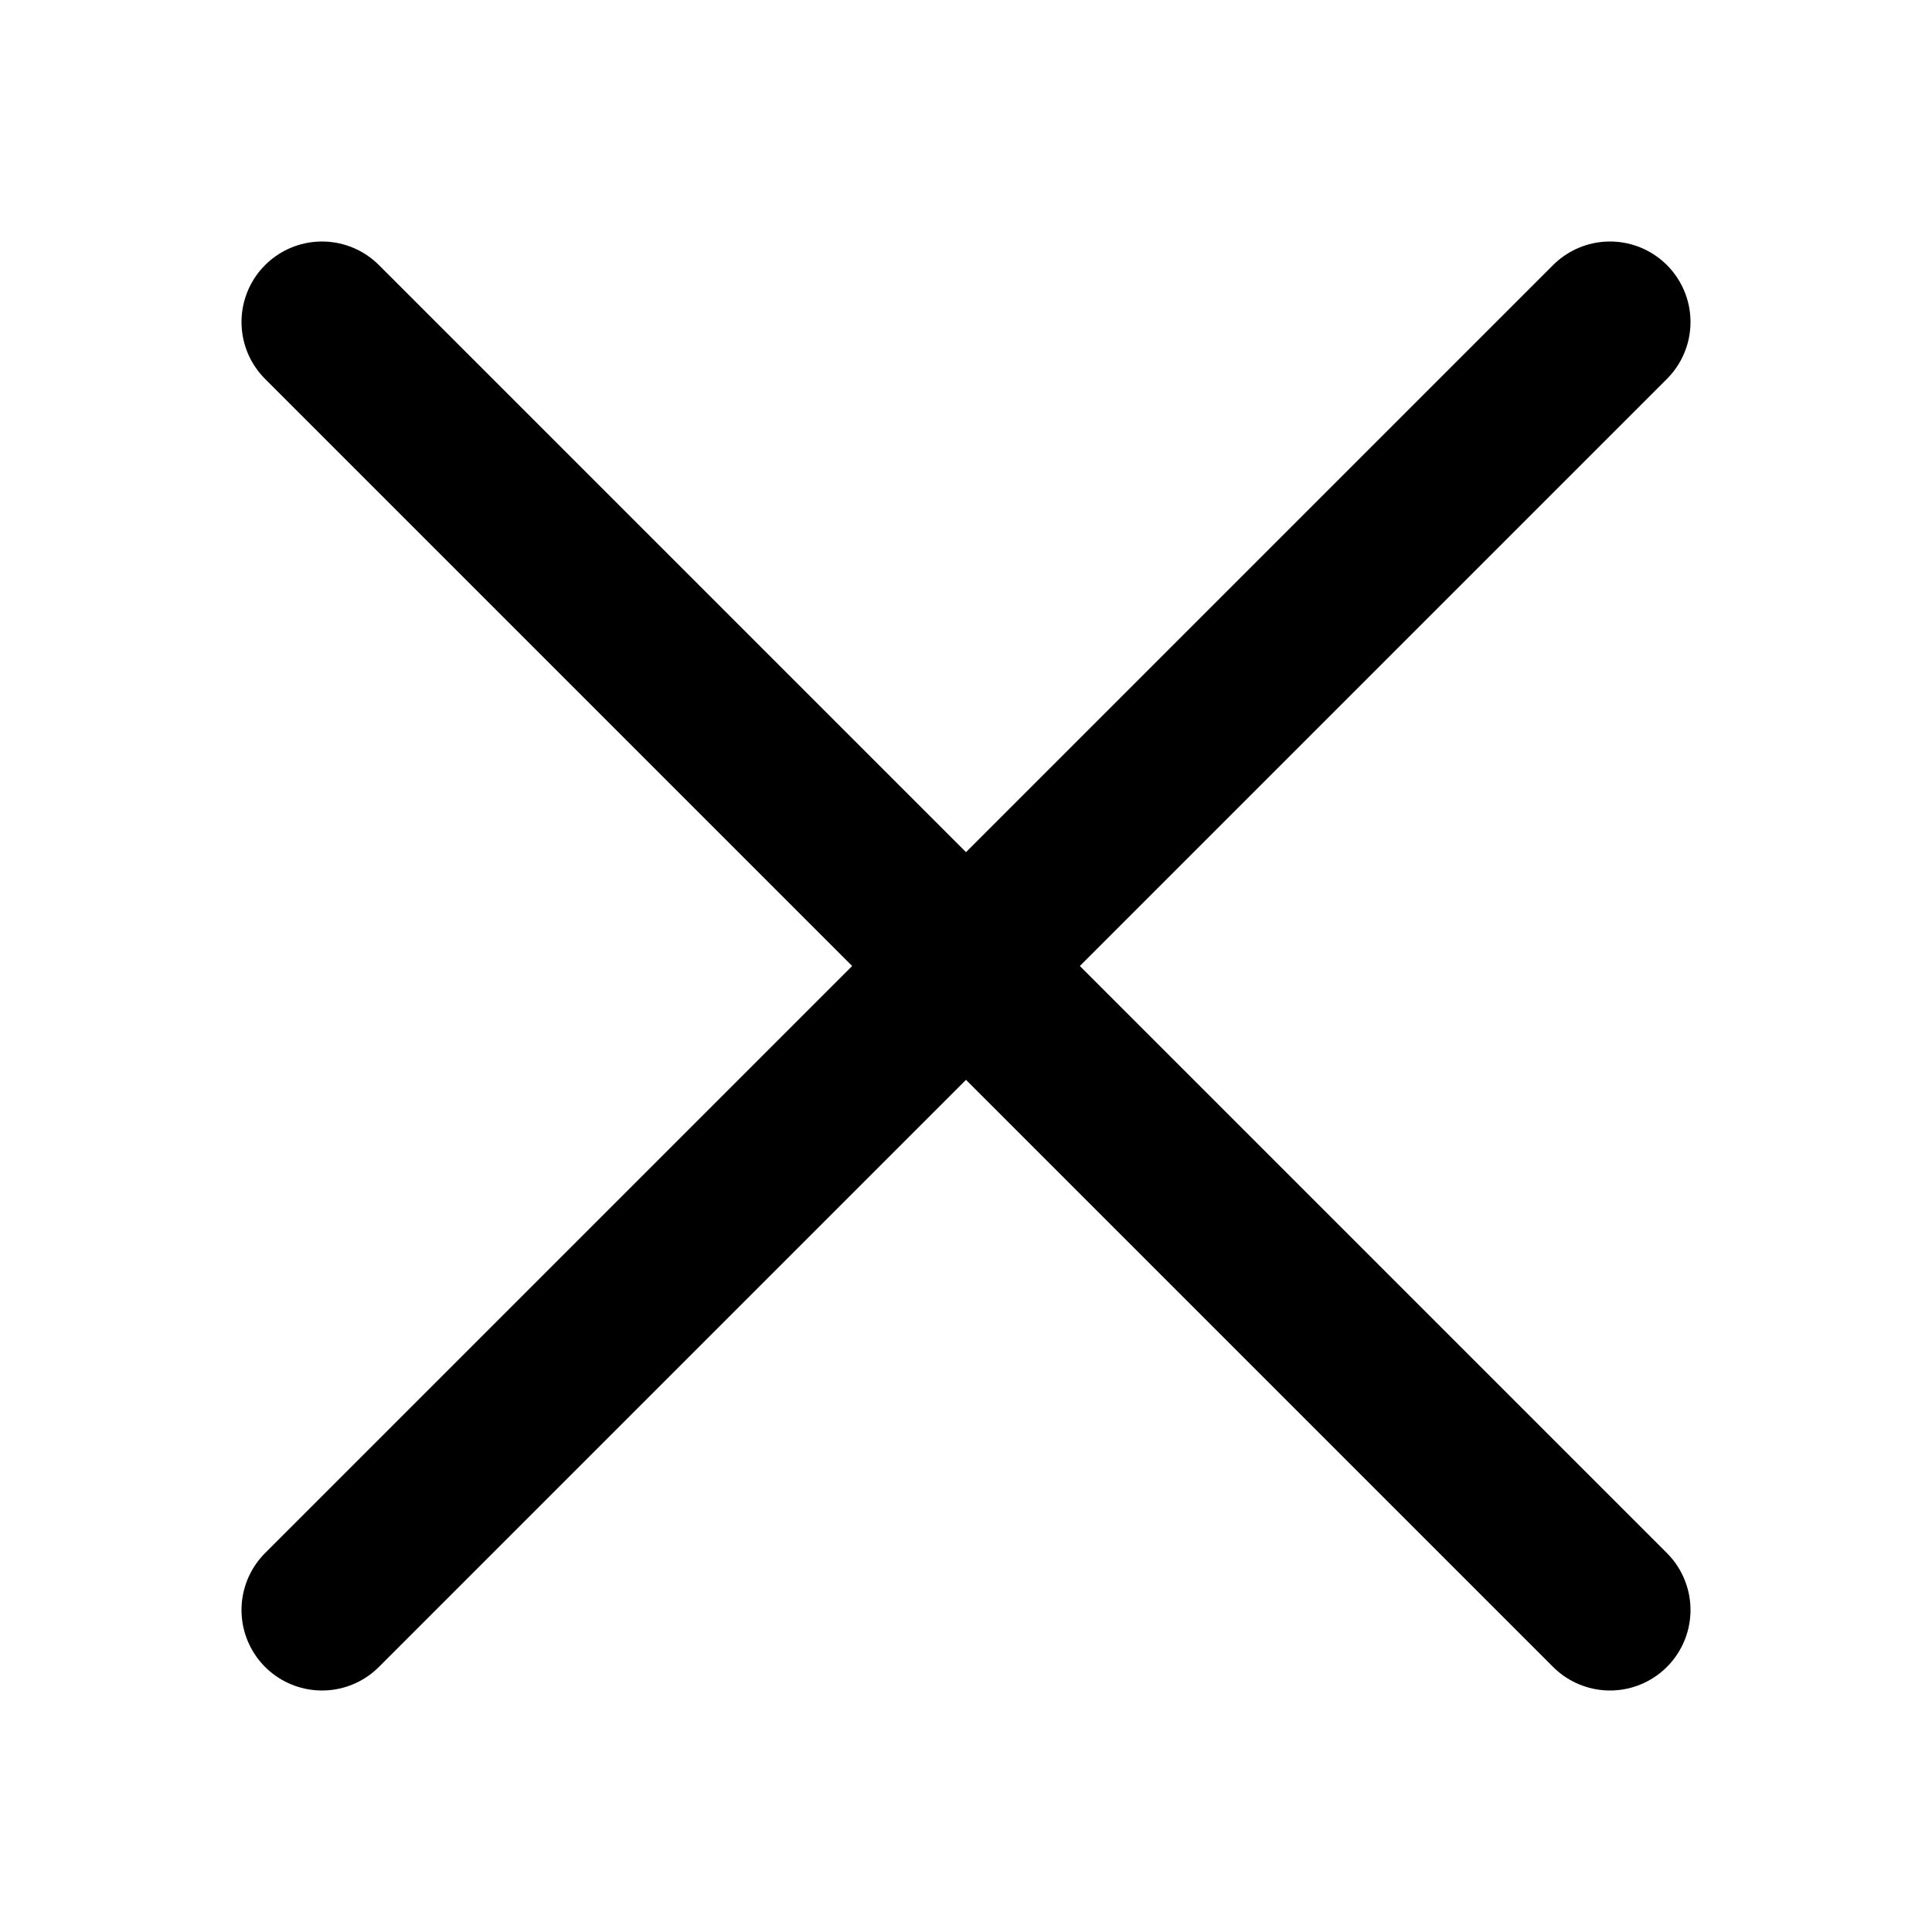
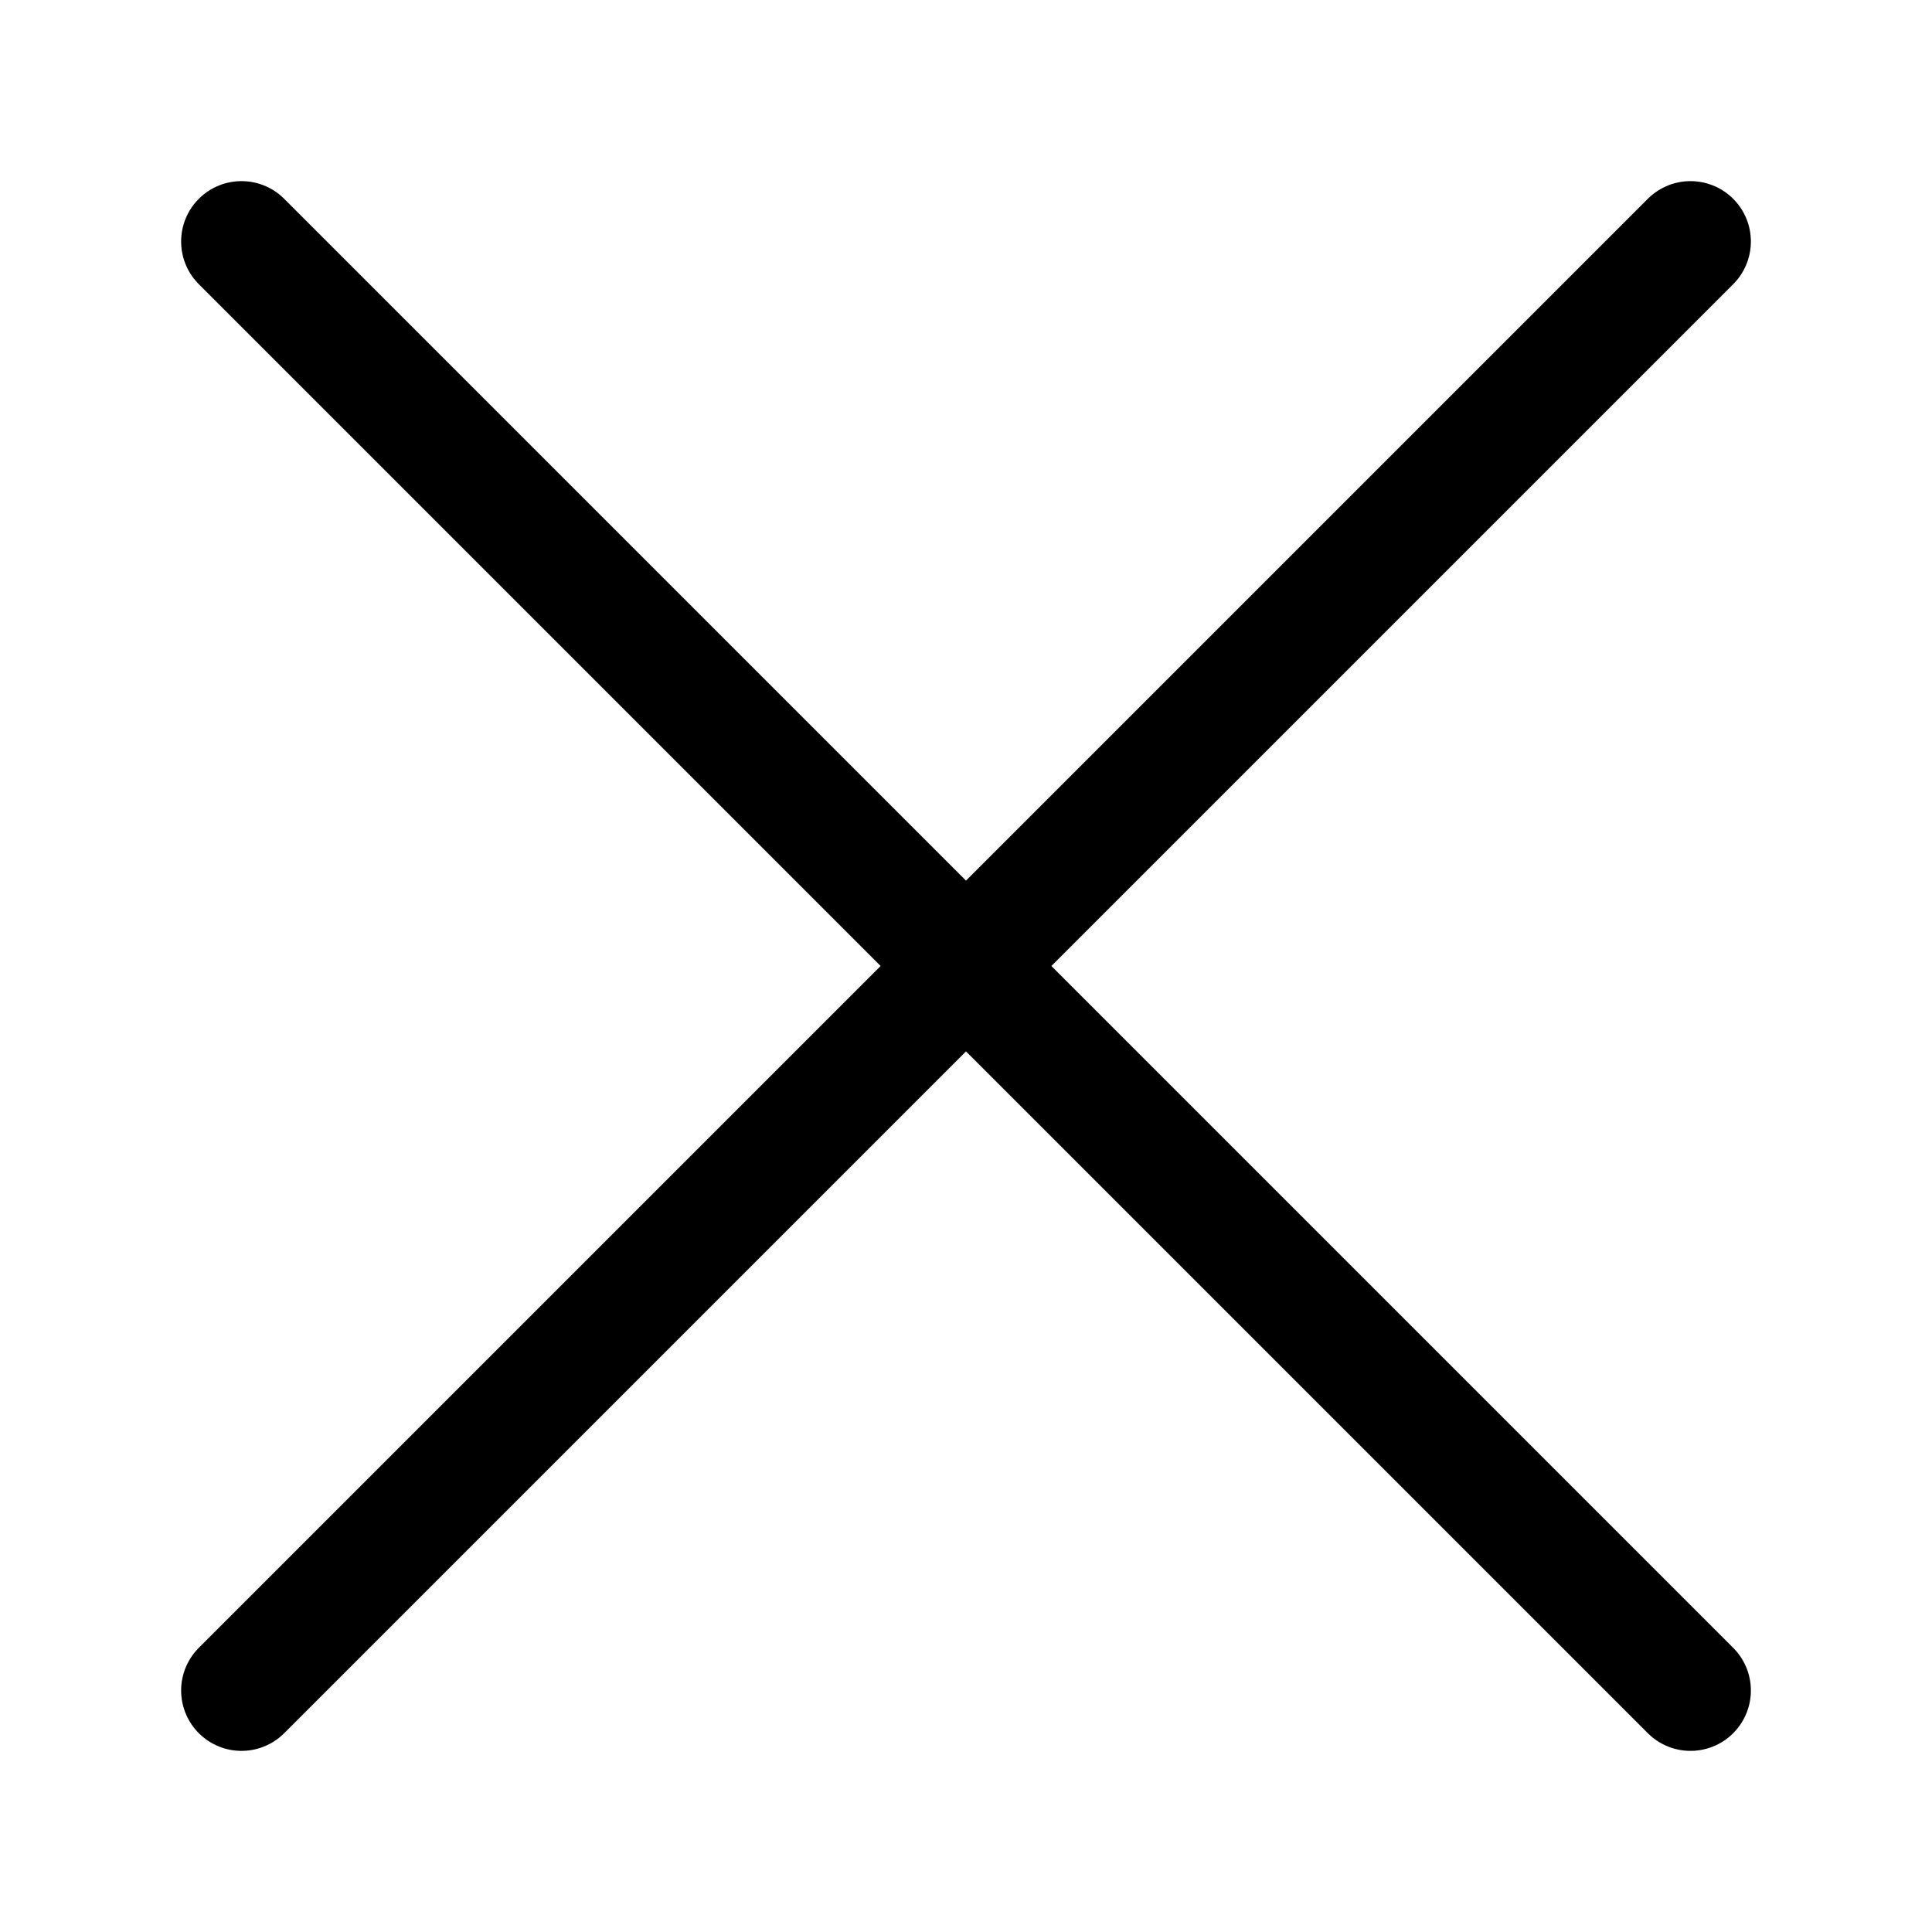
- <svg xmlns="http://www.w3.org/2000/svg" width="12" height="12" viewBox="0 0 12 12" fill="none">
-   <path d="M10 2L2 10M2 2L10 10" stroke="black" stroke-linecap="round" stroke-linejoin="round" />
+ <svg xmlns="http://www.w3.org/2000/svg" width="16" height="16" viewBox="0 0 16 16" fill="none">
+   <path d="M14 2L2 14M2 2L14 14" stroke="black" stroke-linecap="round" stroke-linejoin="round" />
</svg>
